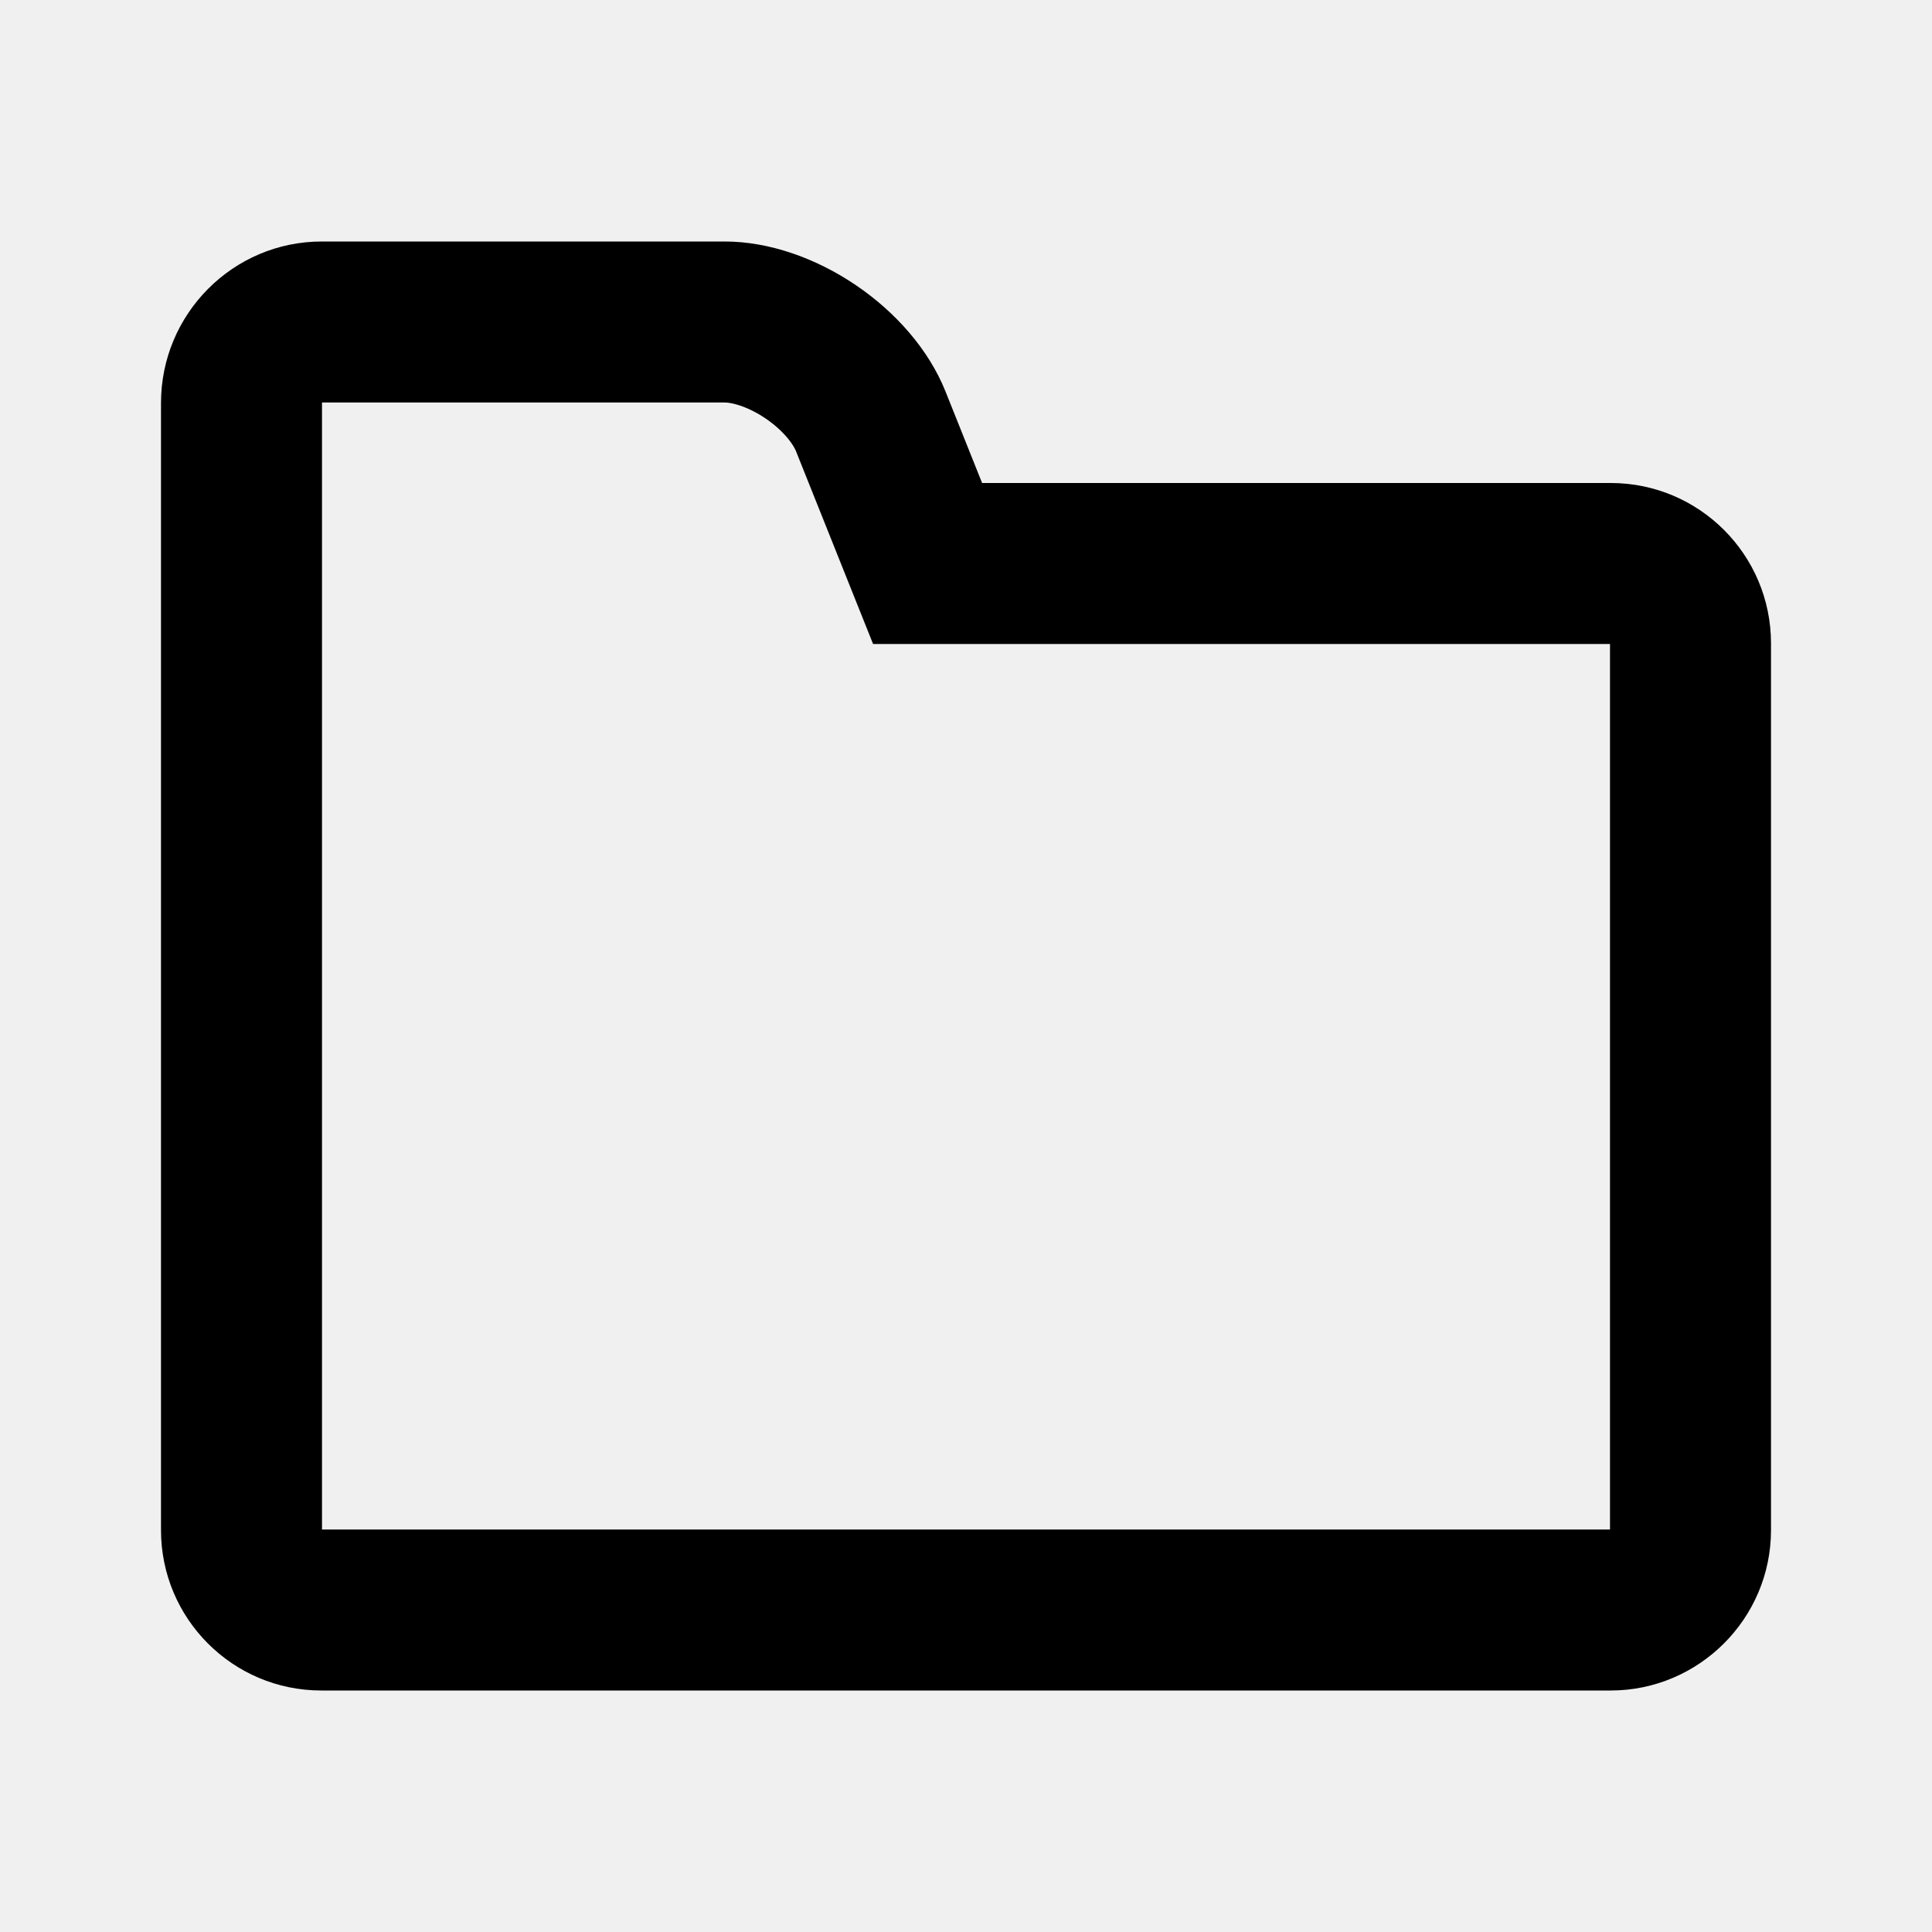
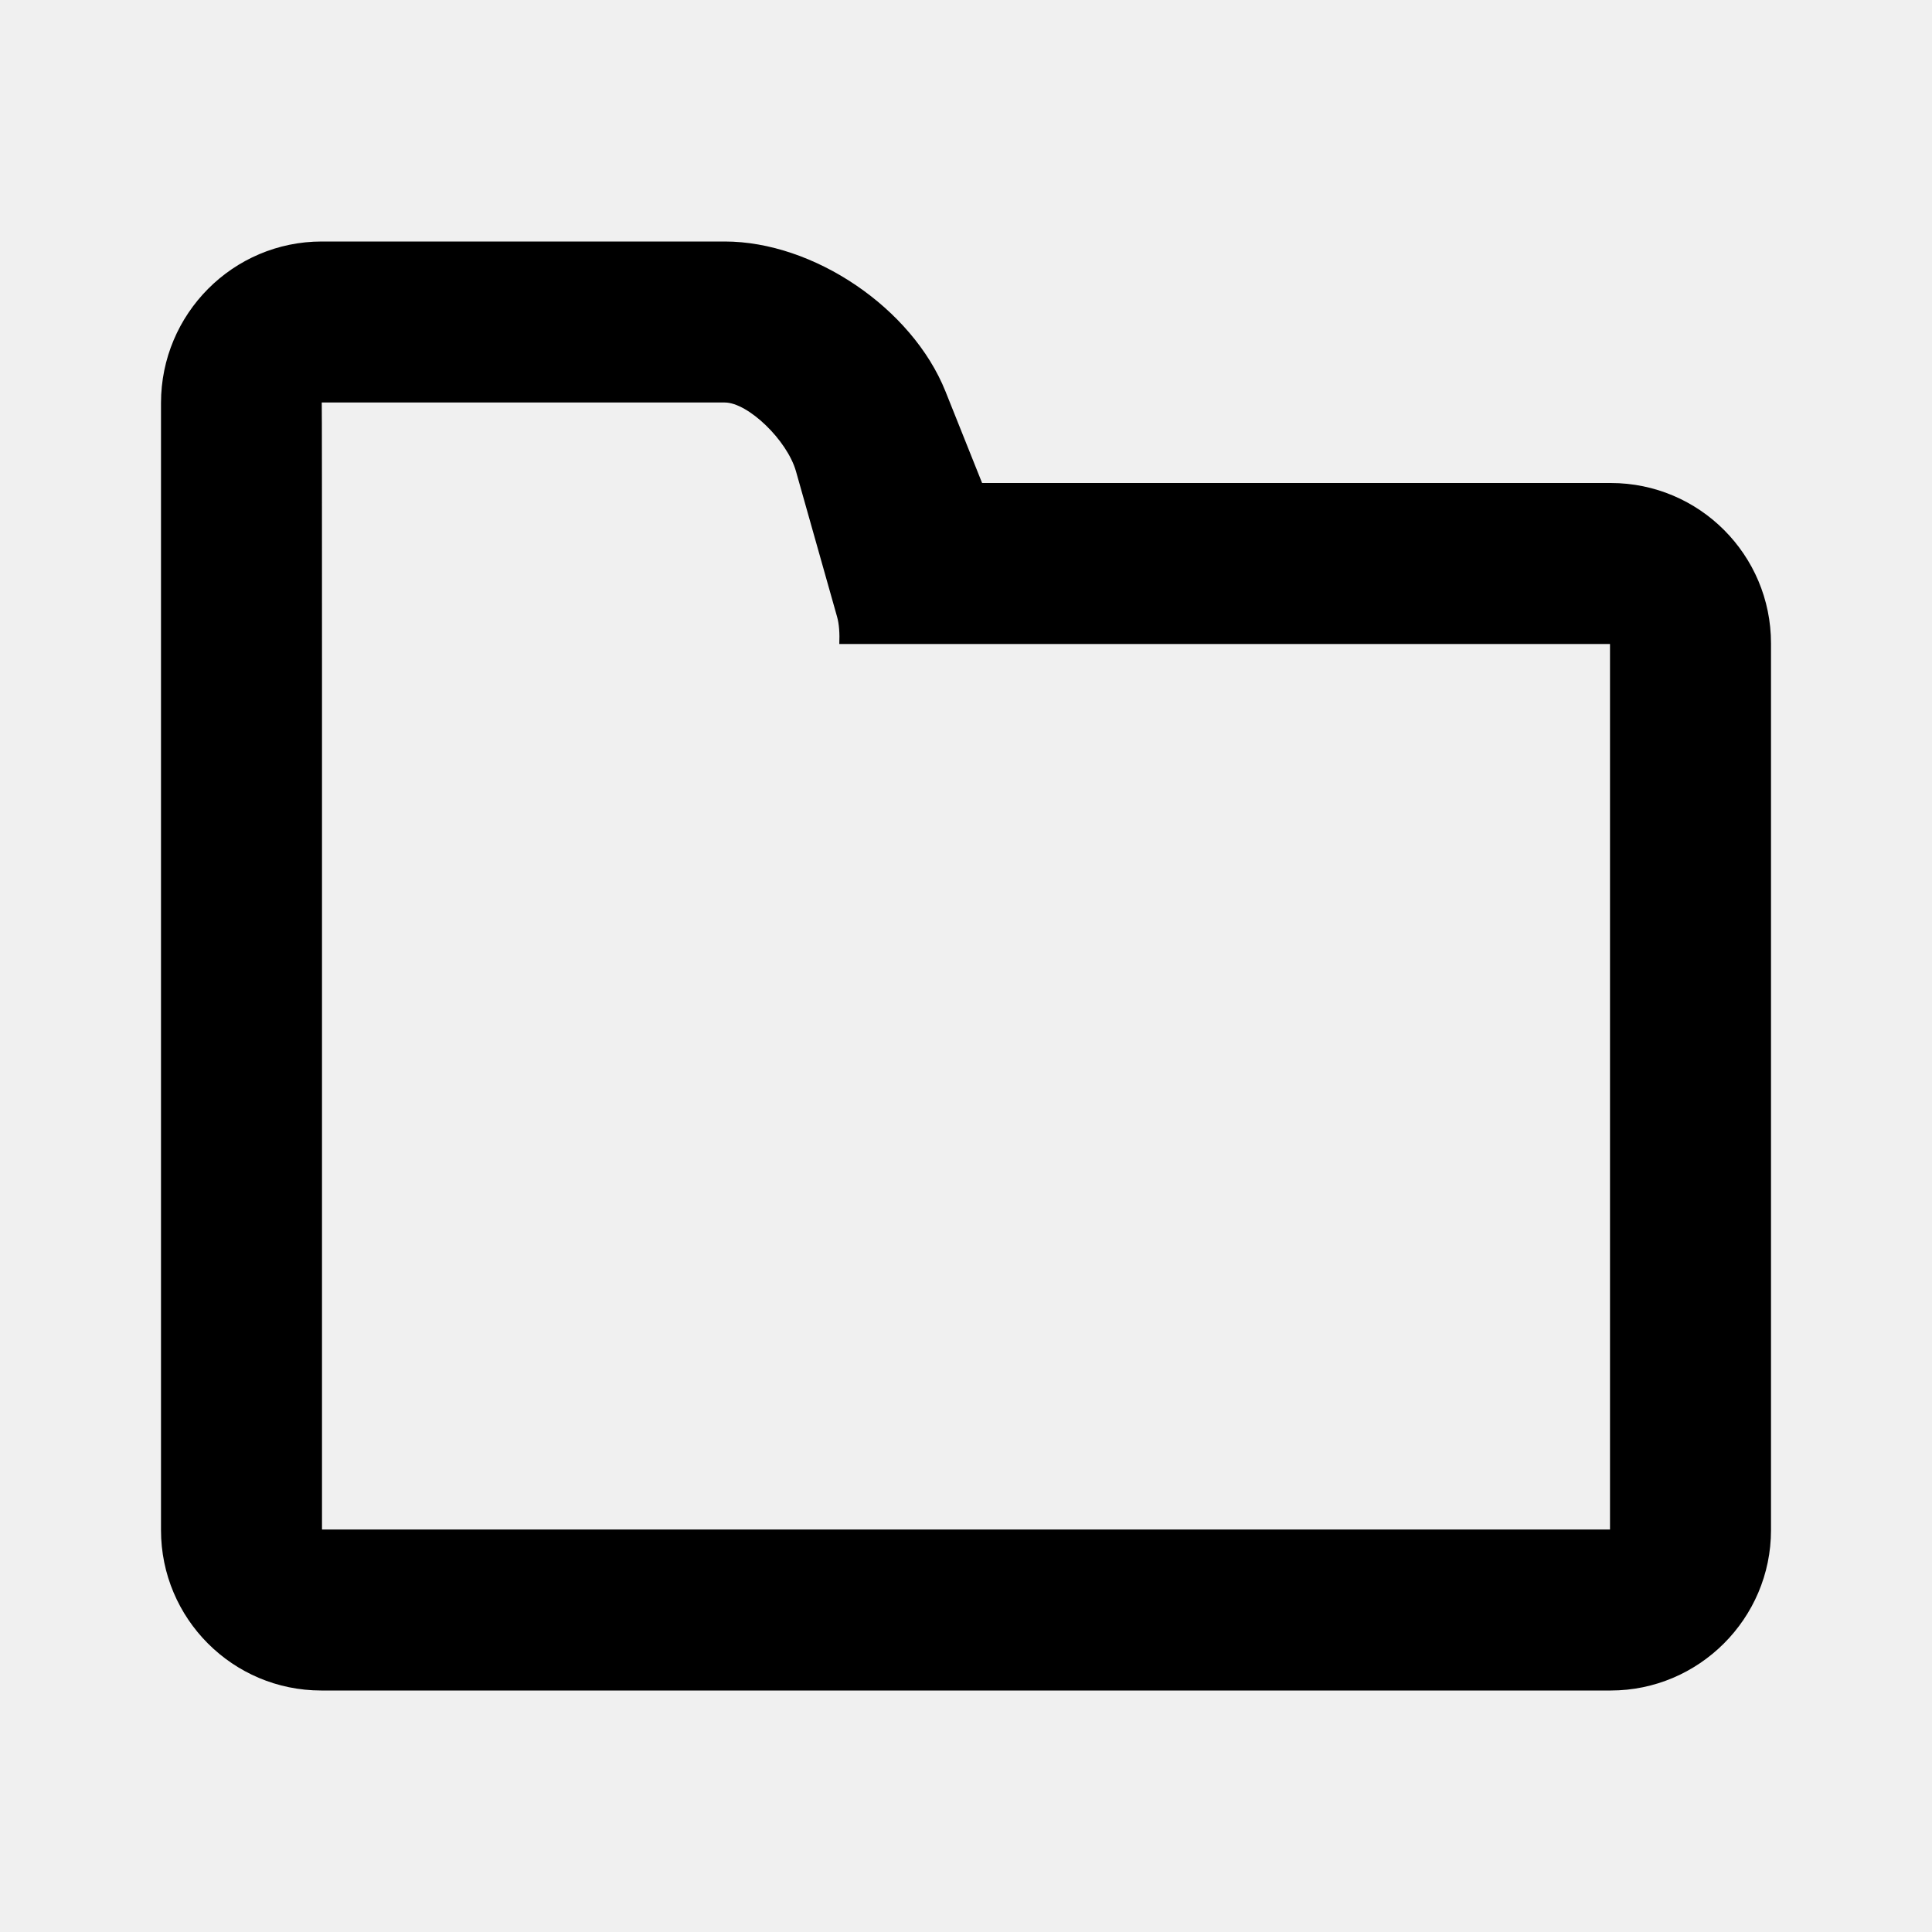
- <svg xmlns="http://www.w3.org/2000/svg" xmlns:xlink="http://www.w3.org/1999/xlink" width="24px" height="24px" viewBox="0 0 24 24" version="1.1">
-   <defs>
-     <path d="M12.2,6 L20.009,6 C21.109,6 22,6.893 22,7.992 L22,19.008 C22,20.108 21.102,21 20.009,21 L3.991,21 C2.891,21 2,20.107 2,19.008 L2,11.493 L2,5.006 C2,3.898 2.896,3 3.997,3 L9.003,3 C10.106,3 11.33,3.826 11.745,4.862 L12.2,6 Z" id="path-1" />
-     <mask id="mask-2" maskContentUnits="userSpaceOnUse" maskUnits="objectBoundingBox" x="0" y="0" width="20" height="18" fill="white">
-       <use xlink:href="#path-1" />
-     </mask>
-   </defs>
+ <svg xmlns="http://www.w3.org/2000/svg" width="24px" height="24px" viewBox="0 0 24 24" version="1.1" style="background: #FFFFFF;">
+   <defs />
  <g id="icons" stroke="none" stroke-width="1" fill="none" fill-rule="evenodd">
-     <g id="jira/sidebar/projects" stroke-width="4" stroke="currentColor">
+     <g id="projects" fill="currentColor">
      <g id="jira_projects_icon_24x24">
-         <use id="projects_icon" mask="url(#mask-2)" xlink:href="#path-1" />
+         <path d="M10.426,8 C10.432,7.87 10.424,7.75 10.398,7.66 L9.888,5.855 C9.778,5.467 9.291,5 9.003,5 L3.997,5 C3.999,5 4,6.448 4,8.294 L4,19 L20,19 L20,8 L10.426,8 Z M12.2,6 L11.745,4.862 C11.33,3.826 10.106,3 9.003,3 L3.997,3 C2.896,3 2,3.898 2,5.006 L2,11.493 L2,19.008 C2,20.107 2.891,21 3.991,21 L20.009,21 C21.102,21 22,20.108 22,19.008 L22,7.992 C22,6.893 21.109,6 20.009,6 L12.2,6 Z" id="Combined-Shape" />
      </g>
    </g>
  </g>
</svg>
